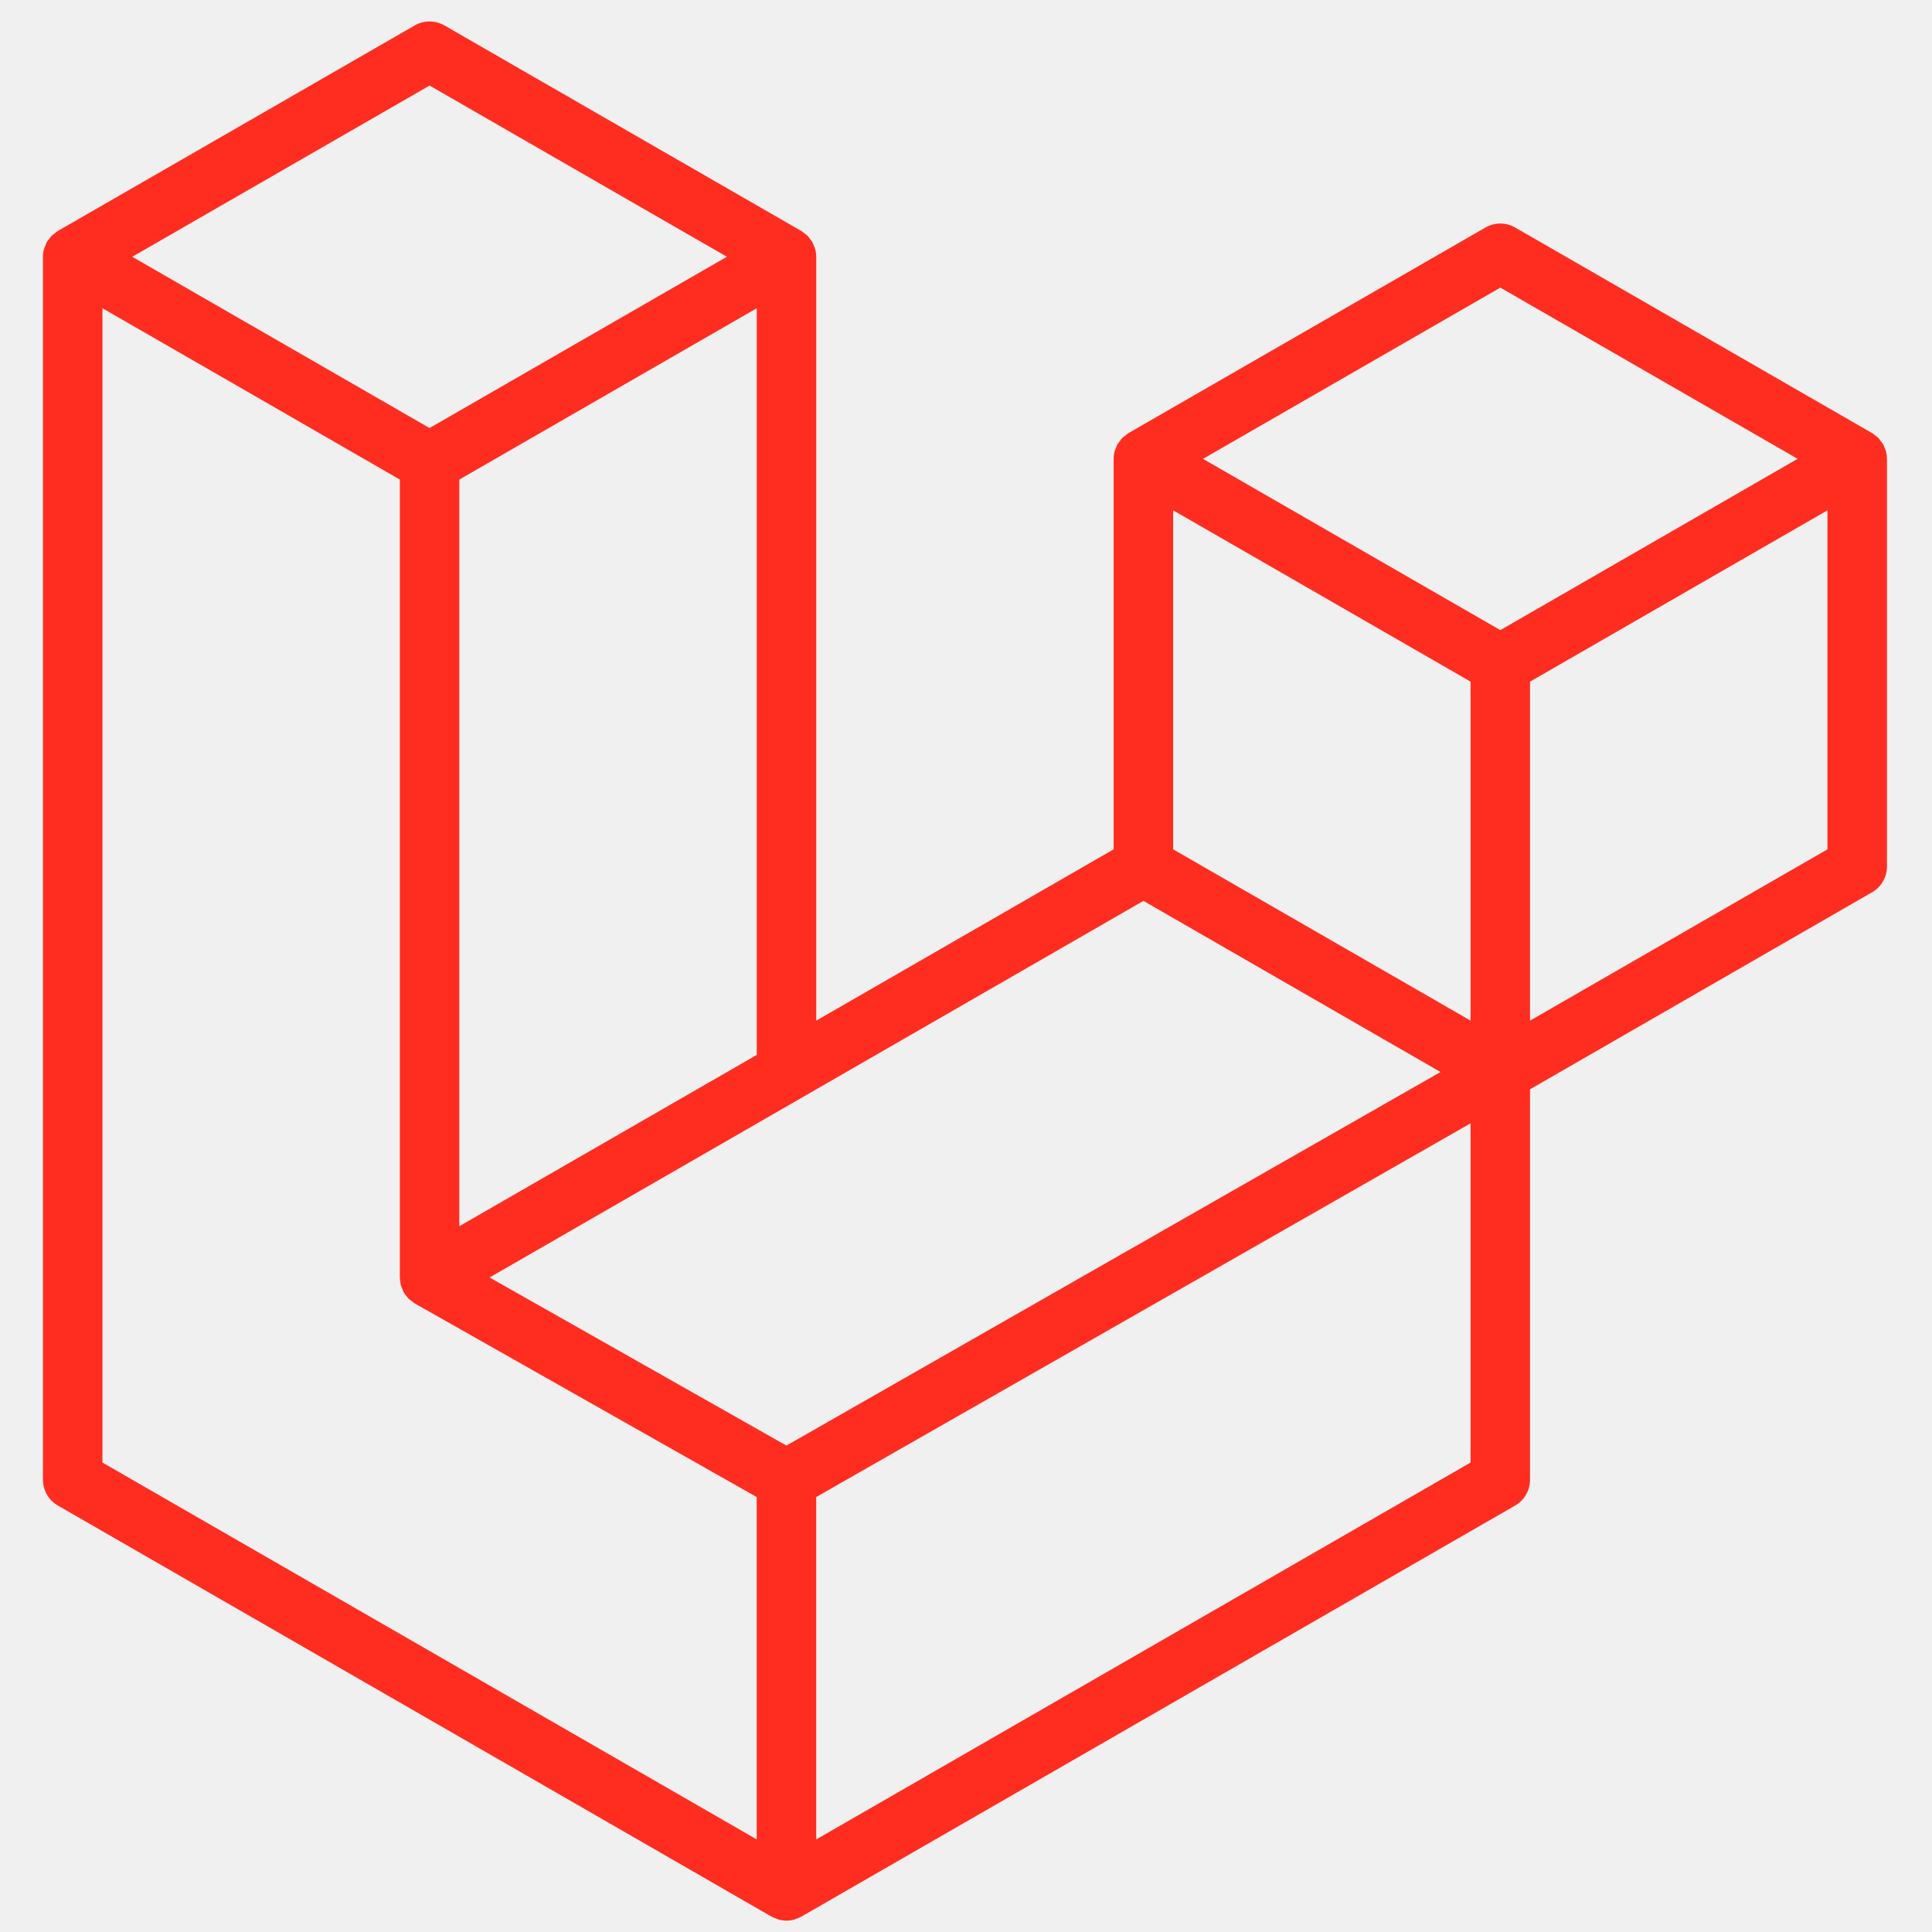
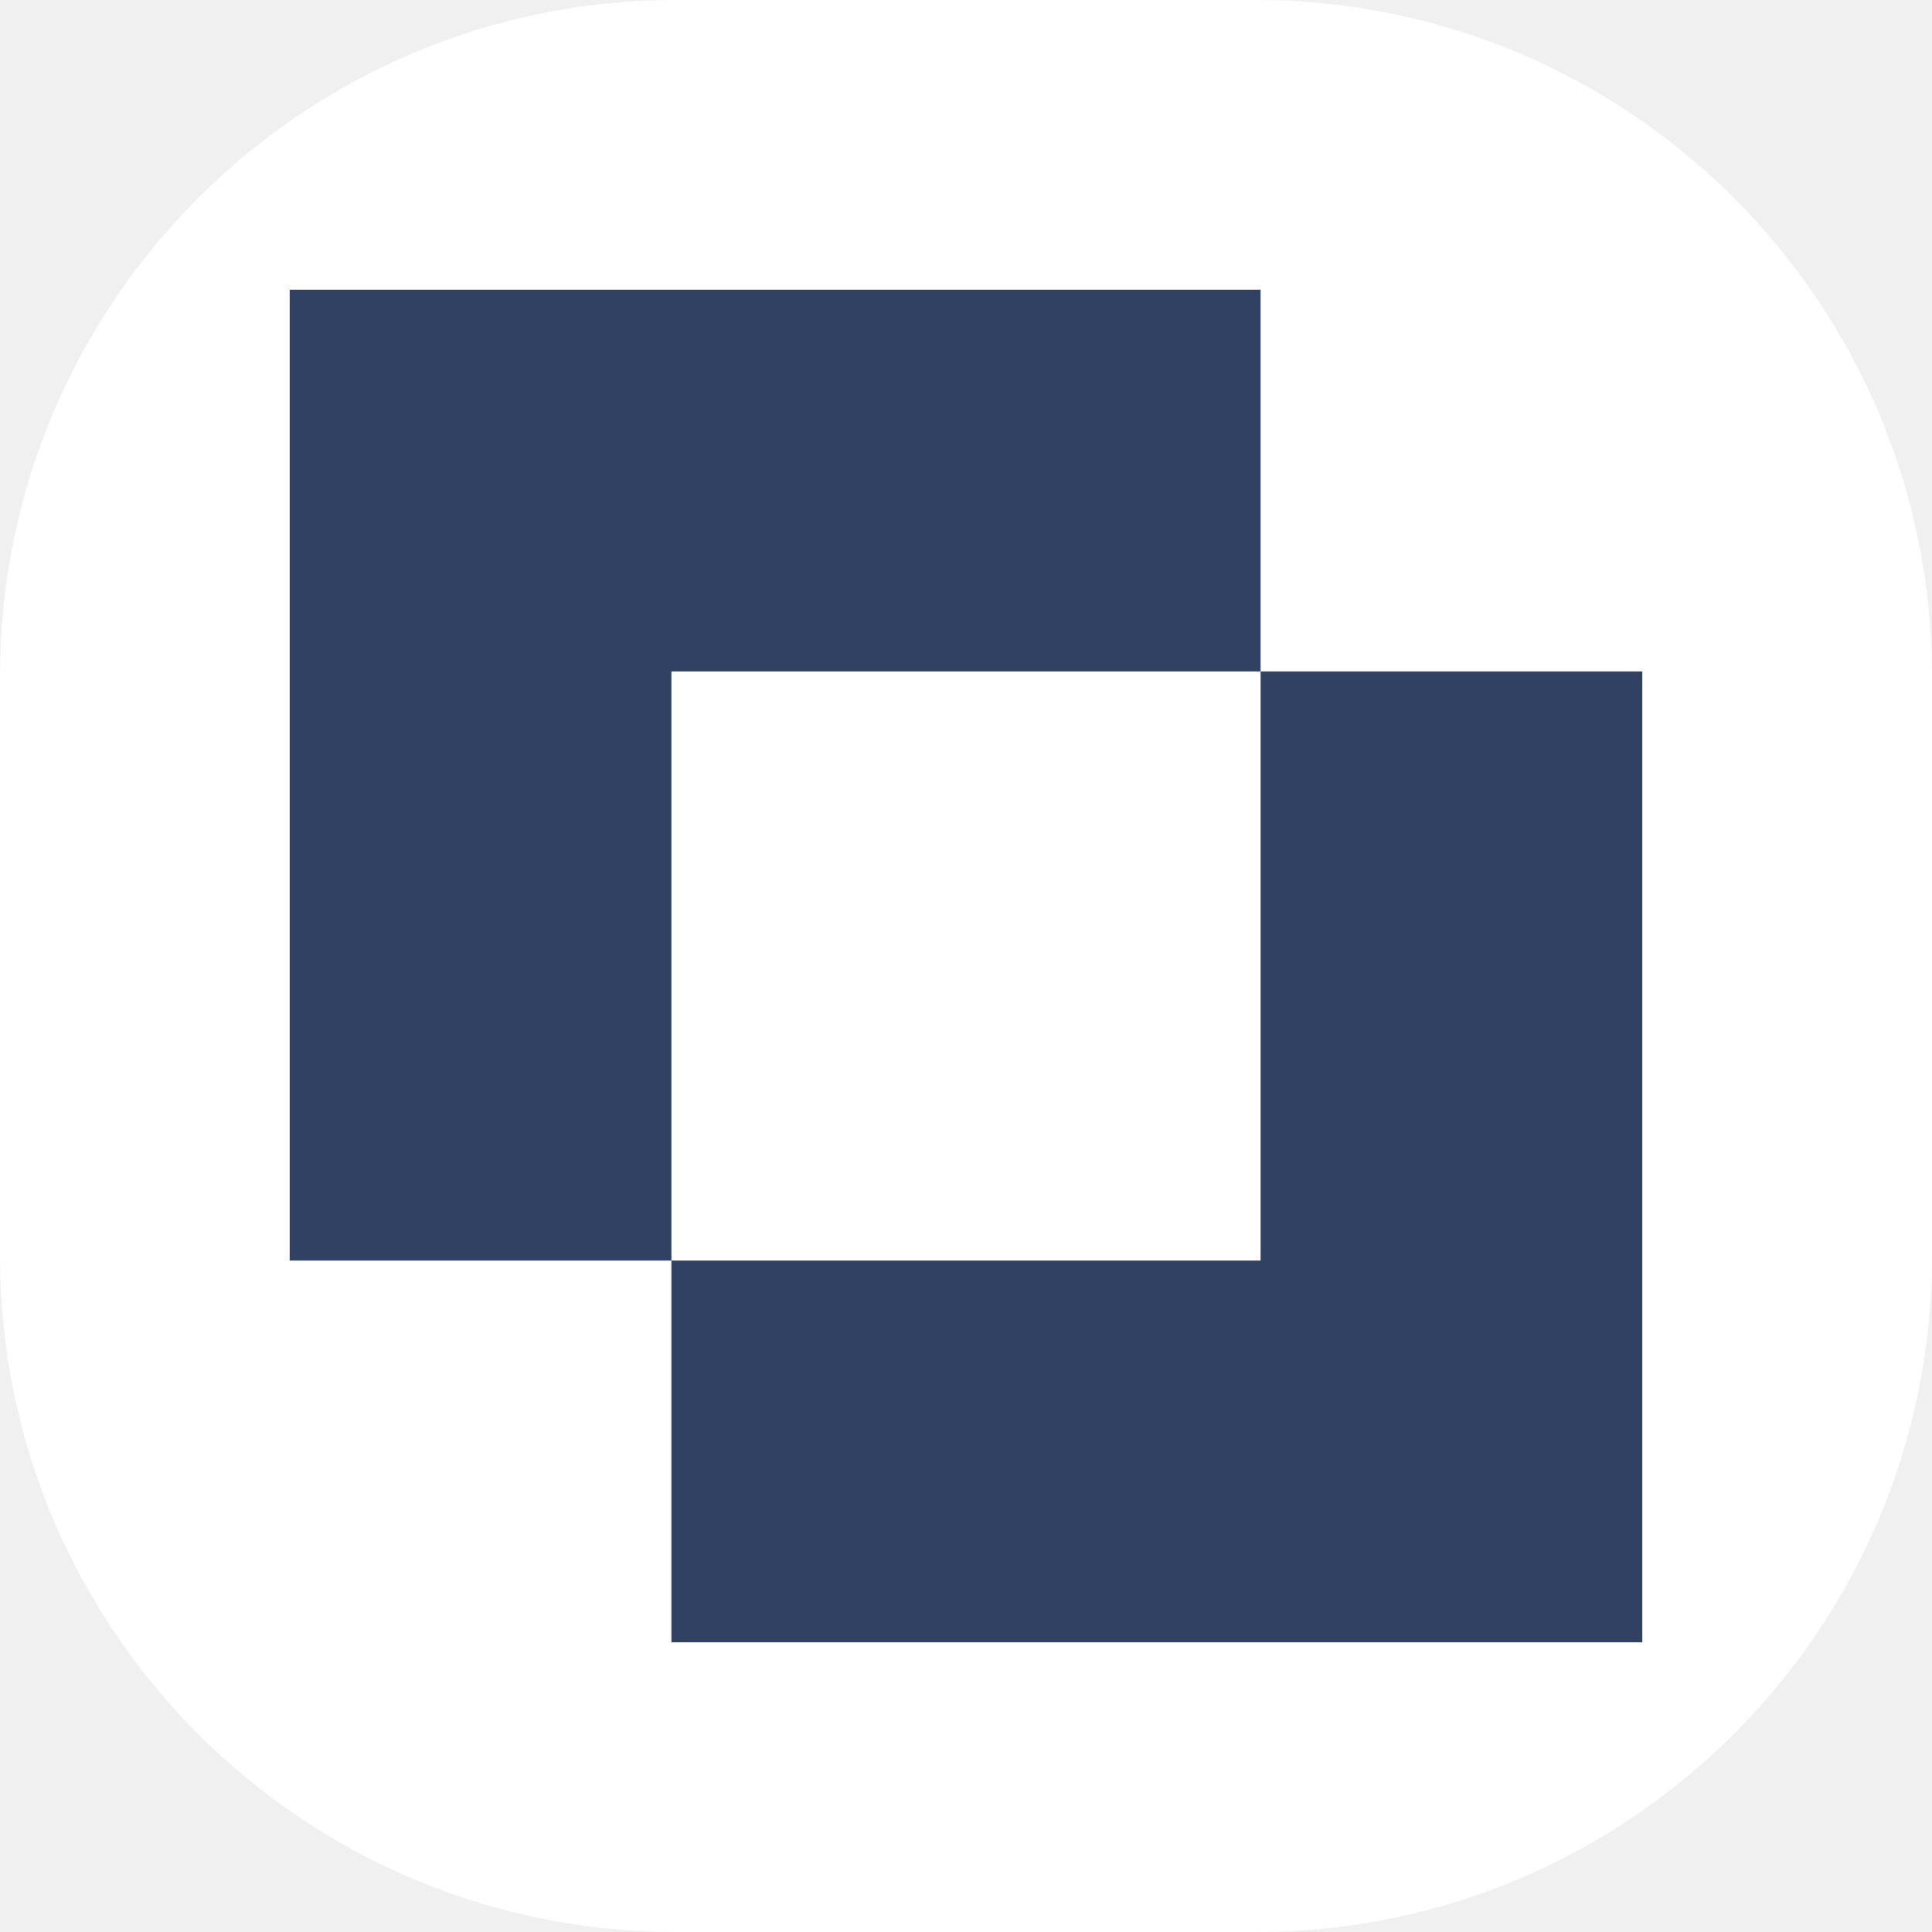
- <svg xmlns="http://www.w3.org/2000/svg" width="166" height="166" viewBox="0 0 166 166" fill="none">
-   <path fill-rule="evenodd" clip-rule="evenodd" d="M162.041 38.759C162.099 38.977 162.129 39.201 162.13 39.426V74.452C162.13 74.902 162.011 75.344 161.786 75.733C161.561 76.122 161.237 76.444 160.847 76.668L131.462 93.594V127.141C131.462 128.054 130.977 128.897 130.186 129.357L68.847 164.683C68.707 164.763 68.554 164.814 68.401 164.868C68.343 164.887 68.289 164.922 68.228 164.938C67.8 165.051 67.349 165.051 66.92 164.938C66.85 164.919 66.786 164.881 66.719 164.855C66.579 164.804 66.432 164.76 66.298 164.683L4.972 129.357C4.583 129.133 4.259 128.81 4.034 128.421C3.808 128.032 3.69 127.591 3.689 127.141L3.689 22.063C3.689 21.834 3.721 21.61 3.779 21.393C3.798 21.32 3.843 21.253 3.868 21.179C3.916 21.045 3.961 20.908 4.031 20.783C4.079 20.7 4.149 20.633 4.206 20.557C4.28 20.454 4.347 20.349 4.433 20.26C4.506 20.186 4.602 20.132 4.685 20.068C4.778 19.992 4.861 19.909 4.966 19.848L35.633 2.185C36.022 1.961 36.462 1.844 36.91 1.844C37.358 1.844 37.798 1.961 38.186 2.185L68.851 19.848H68.857C68.959 19.912 69.045 19.992 69.138 20.065C69.221 20.129 69.313 20.186 69.387 20.257C69.476 20.349 69.54 20.454 69.616 20.557C69.671 20.633 69.744 20.7 69.789 20.783C69.862 20.911 69.904 21.045 69.955 21.179C69.98 21.253 70.025 21.32 70.044 21.396C70.103 21.614 70.133 21.838 70.133 22.063V87.694L95.686 72.974V39.423C95.686 39.2 95.718 38.973 95.775 38.759C95.798 38.683 95.839 38.615 95.865 38.542C95.916 38.408 95.96 38.271 96.031 38.146C96.079 38.063 96.149 37.996 96.203 37.92C96.279 37.818 96.343 37.712 96.433 37.623C96.506 37.549 96.599 37.495 96.681 37.431C96.777 37.355 96.86 37.272 96.962 37.211L127.633 19.548C128.021 19.324 128.461 19.206 128.91 19.206C129.358 19.206 129.798 19.324 130.186 19.548L160.85 37.211C160.959 37.275 161.042 37.355 161.137 37.428C161.217 37.492 161.31 37.549 161.383 37.62C161.473 37.712 161.536 37.818 161.613 37.92C161.67 37.996 161.741 38.063 161.785 38.146C161.859 38.271 161.9 38.408 161.951 38.542C161.98 38.615 162.021 38.683 162.041 38.759ZM157.018 72.974V43.848L146.287 50.028L131.462 58.568V87.694L157.021 72.974H157.018ZM126.354 125.663V96.518L111.771 104.85L70.13 128.626V158.046L126.354 125.663ZM8.801 26.485V125.663L65.018 158.043V128.629L35.649 112L35.64 111.994L35.627 111.988C35.528 111.93 35.445 111.847 35.353 111.777C35.273 111.713 35.18 111.662 35.11 111.592L35.104 111.582C35.021 111.502 34.963 111.403 34.893 111.314C34.829 111.228 34.753 111.154 34.702 111.065L34.699 111.055C34.641 110.96 34.606 110.845 34.565 110.736C34.523 110.64 34.469 110.551 34.443 110.449C34.411 110.328 34.405 110.197 34.392 110.072C34.379 109.976 34.354 109.881 34.354 109.785V109.778V41.205L19.532 32.662L8.801 26.485ZM36.913 7.35L11.364 22.063L36.907 36.777L62.453 22.06L36.907 7.35H36.913ZM50.2 99.174L65.022 90.637V26.485L54.291 32.665L39.466 41.205V105.357L50.2 99.174ZM128.91 24.713L103.363 39.426L128.91 54.14L154.453 39.423L128.91 24.713ZM126.354 58.568L111.529 50.028L100.798 43.848V72.974L115.619 81.511L126.354 87.694V58.568ZM67.571 124.205L105.042 102.803L123.772 92.109L98.245 77.405L68.854 94.334L42.066 109.762L67.571 124.205Z" fill="#FF2D20" />
+ <svg xmlns="http://www.w3.org/2000/svg" version="1.1" width="1000" height="1000">
+   <g clip-path="url(#SvgjsClipPath1024)">
+     <rect width="1000" height="1000" fill="#ffffff" />
+     <g transform="matrix(0.29274,0,0,0.29274,150,150)">
+       <svg version="1.1" width="2391.2" height="2391.2">
+         <svg version="1.1" id="Layer_1" image-rendering="optimizeQuality" text-rendering="geometricPrecision" shape-rendering="geometricPrecision" x="0px" y="0px" viewBox="0 0 2391.2 2391.2" style="enable-background:new 0 0 2391.2 2391.2;" xml:space="preserve">
+           <style type="text/css">
+ 	.st0{fill:#314163;}
+ </style>
+           <g>
+             <polygon class="st0" points="1716.4,674.8 1716.4,0 0,0 0,1716.4 674.8,1716.4 674.8,674.8  " />
+             <polygon class="st0" points="1716.4,1716.4 674.8,1716.4 674.8,2391.2 2391.2,2391.2 2391.2,674.8 1716.4,674.8  " />
+           </g>
+         </svg>
+       </svg>
+     </g>
+   </g>
+   <defs>
+     <clipPath id="SvgjsClipPath1024">
+       <rect width="1000" height="1000" x="0" y="0" rx="350" ry="350" />
+     </clipPath>
+   </defs>
</svg>
